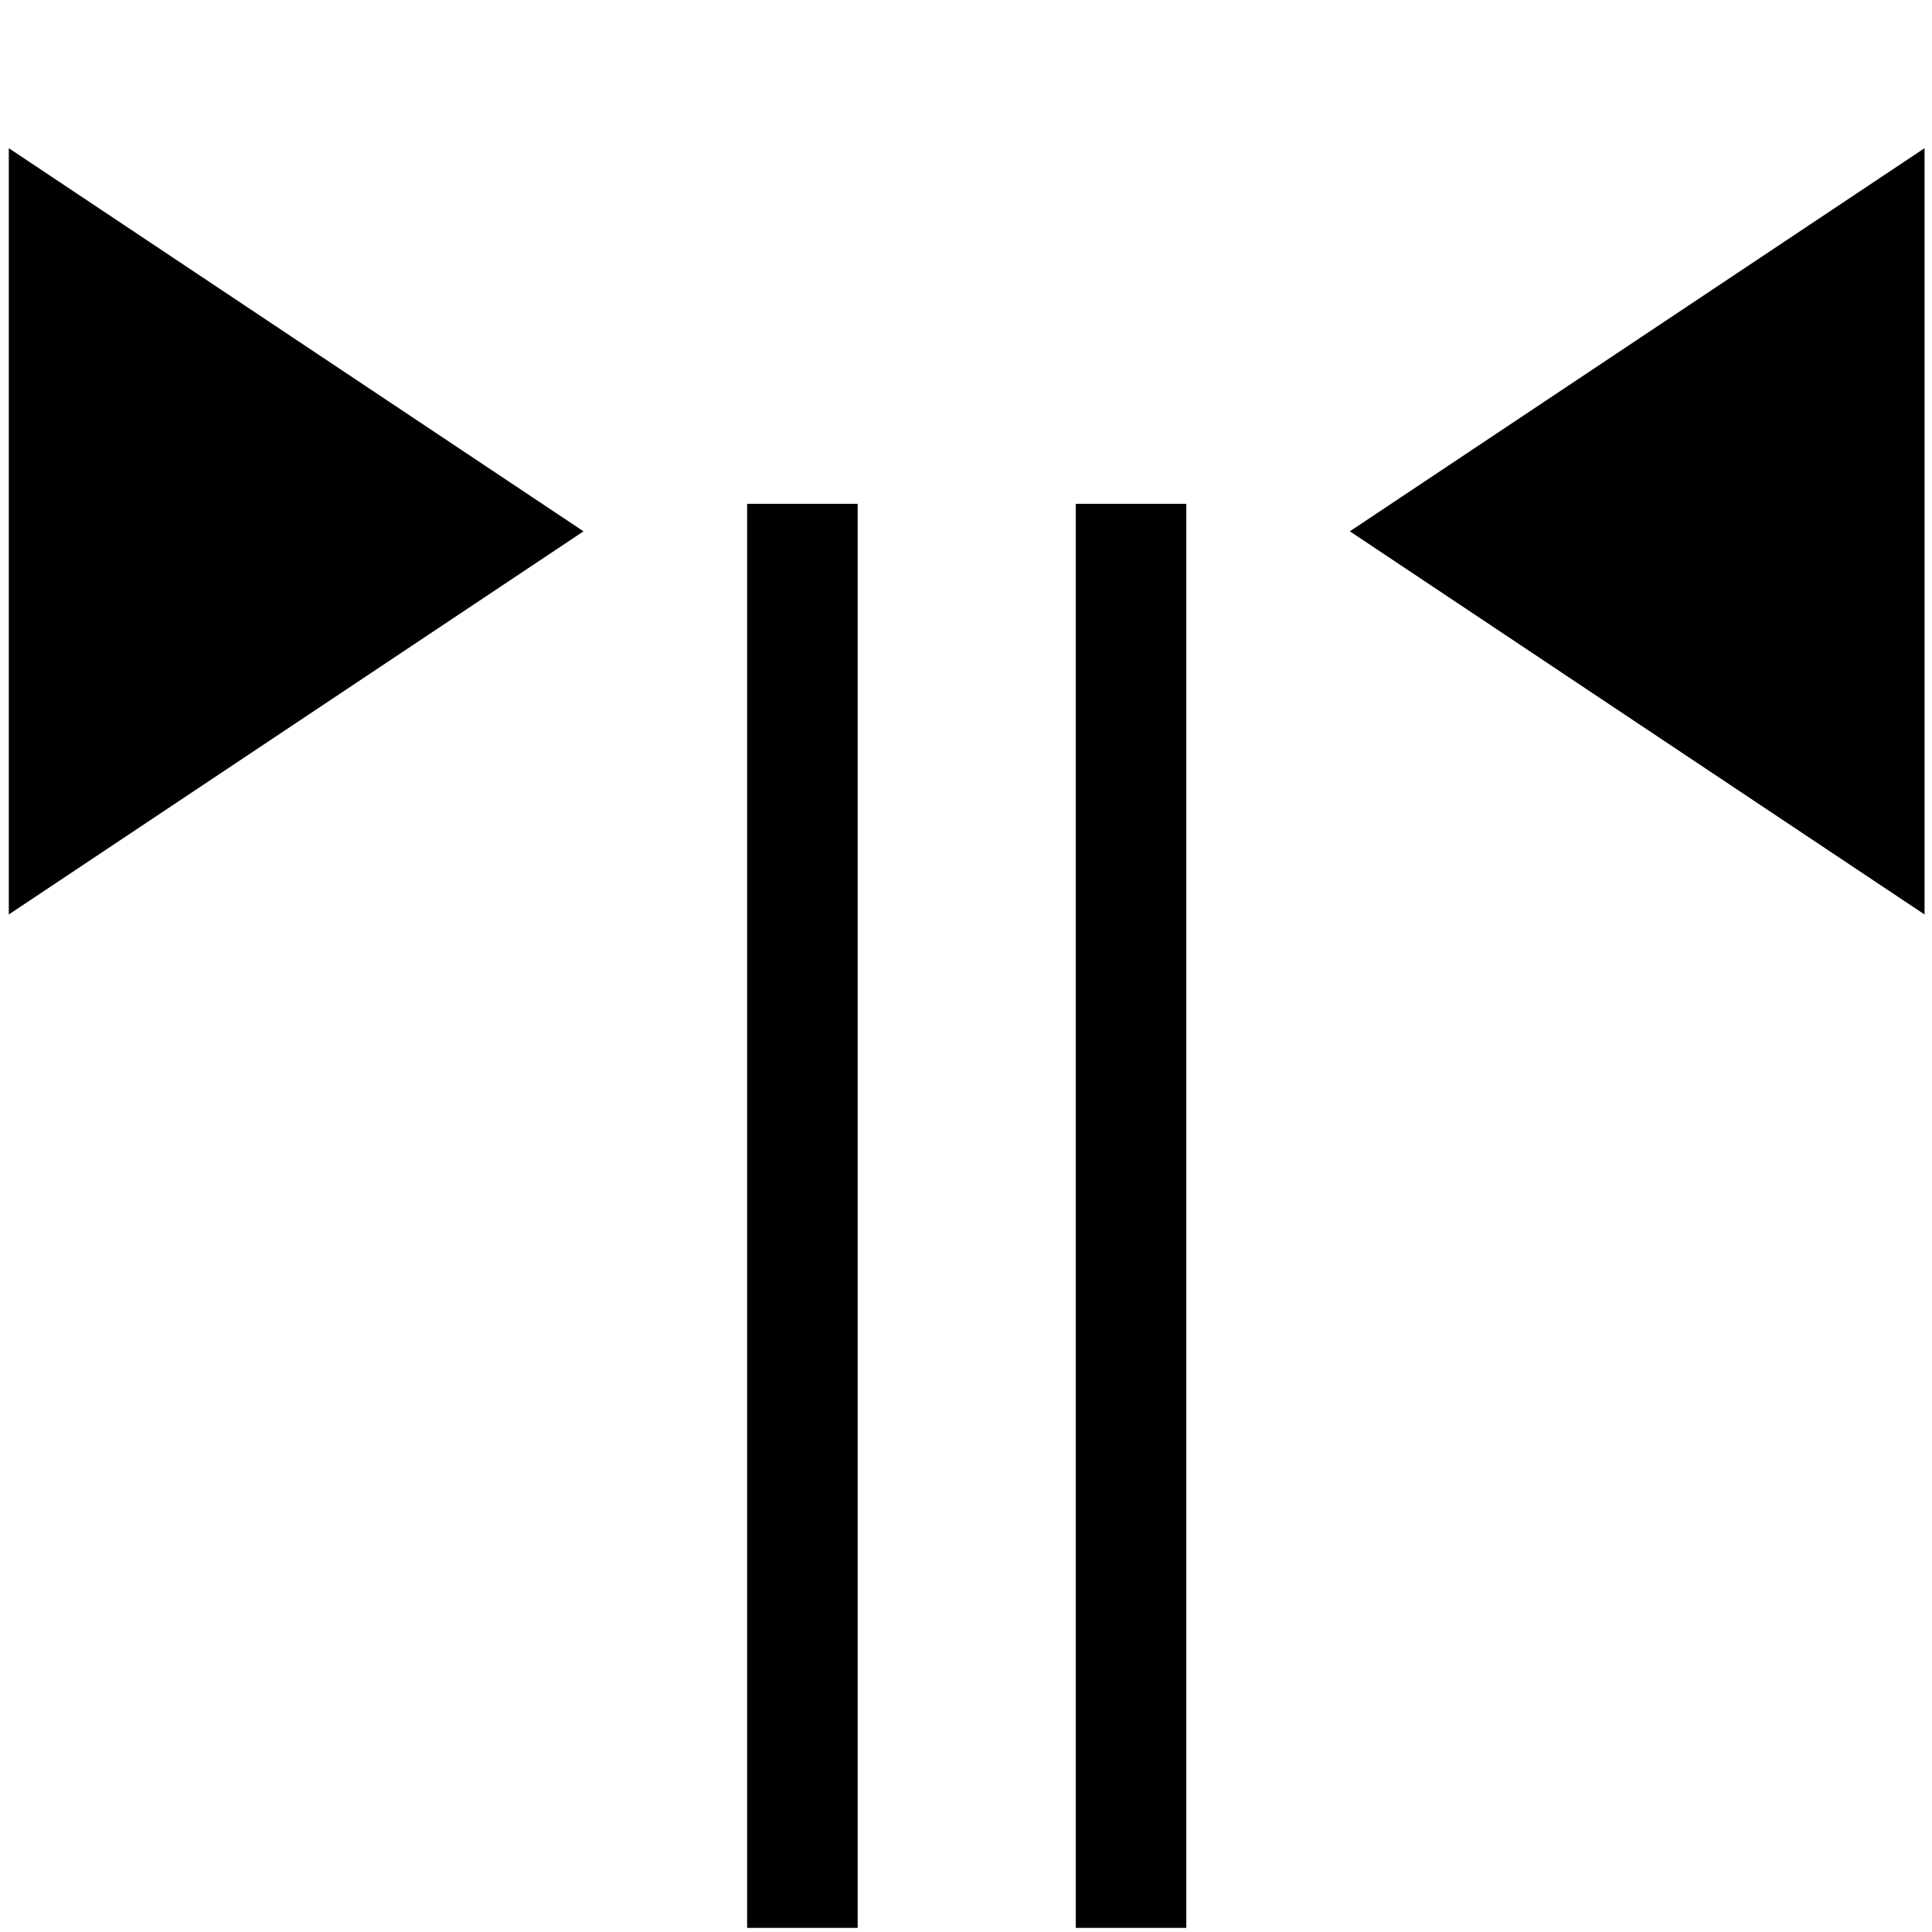
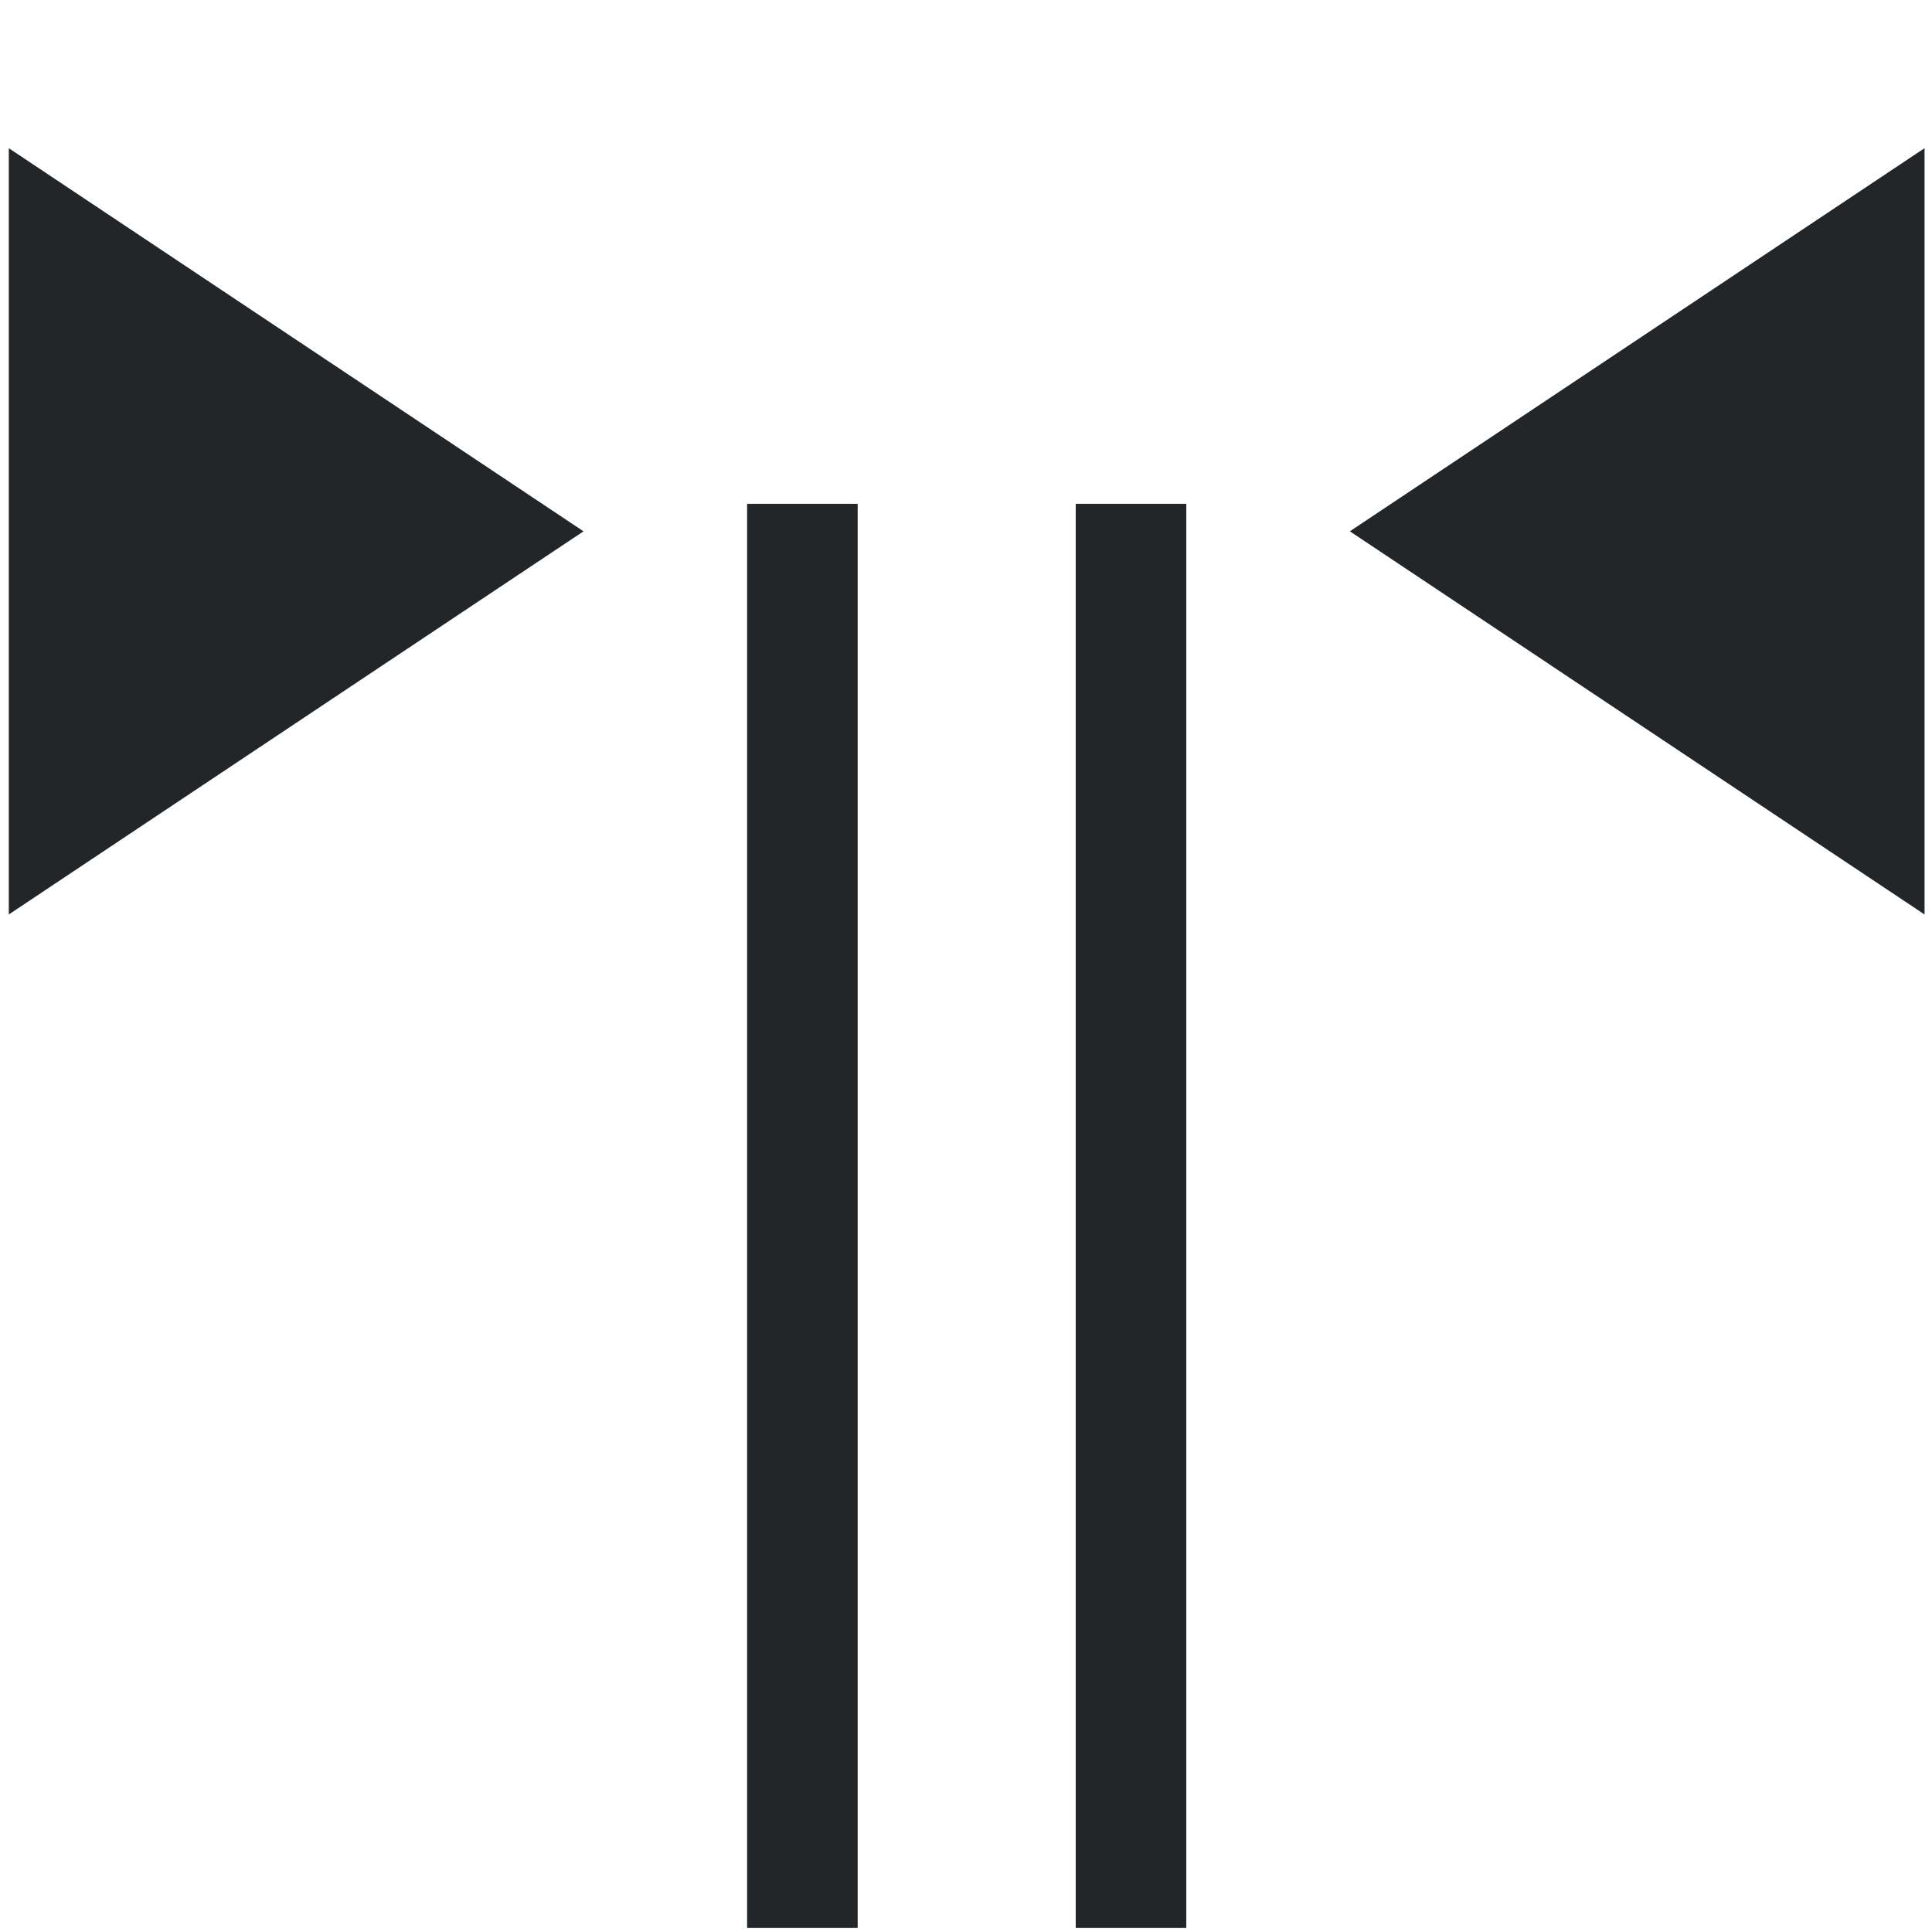
<svg xmlns="http://www.w3.org/2000/svg" viewBox="0 0 22 22" version="1.1" id="svg6">
  <defs id="defs3051">
    <style type="text/css" id="current-color-scheme">
      .ColorScheme-Text {
        color:#232629;
      }
      </style>
  </defs>
-   <g id="g4530" transform="matrix(1.247407,0,0,1.247407,-2.723385,-1.665119)">
-     <path id="path4520" d="M 9.508,5.934 V 18.934" style="opacity:1;fill:none;fill-opacity:1;stroke:#000000;stroke-width:1.009;stroke-linecap:butt;stroke-linejoin:round;stroke-miterlimit:4;stroke-dasharray:none;stroke-dashoffset:0;stroke-opacity:1;paint-order:normal" />
-     <path style="opacity:1;fill:none;fill-opacity:1;stroke:#000000;stroke-width:1.009;stroke-linecap:butt;stroke-linejoin:round;stroke-miterlimit:4;stroke-dasharray:none;stroke-dashoffset:0;stroke-opacity:1;paint-order:normal" d="M 12.508,5.934 V 18.934" id="path4522" />
-   </g>
-   <g id="g4534" transform="matrix(2.181495,0,0,2.181495,-12.98873,-4.857257)">
-     <path transform="matrix(0.8660255,0,0,1,0.803847,0)" d="m 9.464,5 -3.464,2 0,-4 z" id="path4524" style="opacity:1;fill:#000000;fill-opacity:1;stroke:none;stroke-width:1.005;stroke-linecap:butt;stroke-linejoin:round;stroke-miterlimit:4;stroke-dasharray:none;stroke-dashoffset:0;stroke-opacity:1;paint-order:normal" />
-     <path transform="matrix(-0.8660252,0,0,1,2.143597,0)" style="opacity:1;fill:#000000;fill-opacity:1;stroke:none;stroke-width:1.005;stroke-linecap:butt;stroke-linejoin:round;stroke-miterlimit:4;stroke-dasharray:none;stroke-dashoffset:0;stroke-opacity:1;paint-order:normal" id="path4526" d="m -12.536,5 -3.464,2 0,-4 z" />
-   </g>
+   <path style="opacity:1;fill:none;fill-opacity:1;stroke:#232629;stroke-width:1.259;stroke-linecap:butt;stroke-linejoin:round;stroke-miterlimit:4;stroke-dasharray:none;stroke-dashoffset:0;stroke-opacity:1;paint-order:normal" d="M 9.137,5.737 V 21.954" id="path4520" />
+   <path id="path4522" d="M 12.879,5.737 V 21.954" style="opacity:1;fill:none;fill-opacity:1;stroke:#232629;stroke-width:1.259;stroke-linecap:butt;stroke-linejoin:round;stroke-miterlimit:4;stroke-dasharray:none;stroke-dashoffset:0;stroke-opacity:1;paint-order:normal" />
+   <path style="opacity:1;fill:#232629;fill-opacity:1;stroke:none;stroke-width:1.005;stroke-linecap:butt;stroke-linejoin:round;stroke-miterlimit:4;stroke-dasharray:none;stroke-dashoffset:0;stroke-opacity:1;paint-order:normal" id="path4524" d="m 9.464,5 -3.464,2 0,-4 z" transform="matrix(1.88923,0,0,2.181495,-11.23514,-4.857257)" />
+   <path d="m -12.536,5 -3.464,2 0,-4 z" id="path4526" style="opacity:1;fill:#232629;fill-opacity:1;stroke:none;stroke-width:1.005;stroke-linecap:butt;stroke-linejoin:round;stroke-miterlimit:4;stroke-dasharray:none;stroke-dashoffset:0;stroke-opacity:1;paint-order:normal" transform="matrix(-1.88923,0,0,2.181495,-8.312488,-4.857257)" />
</svg>
